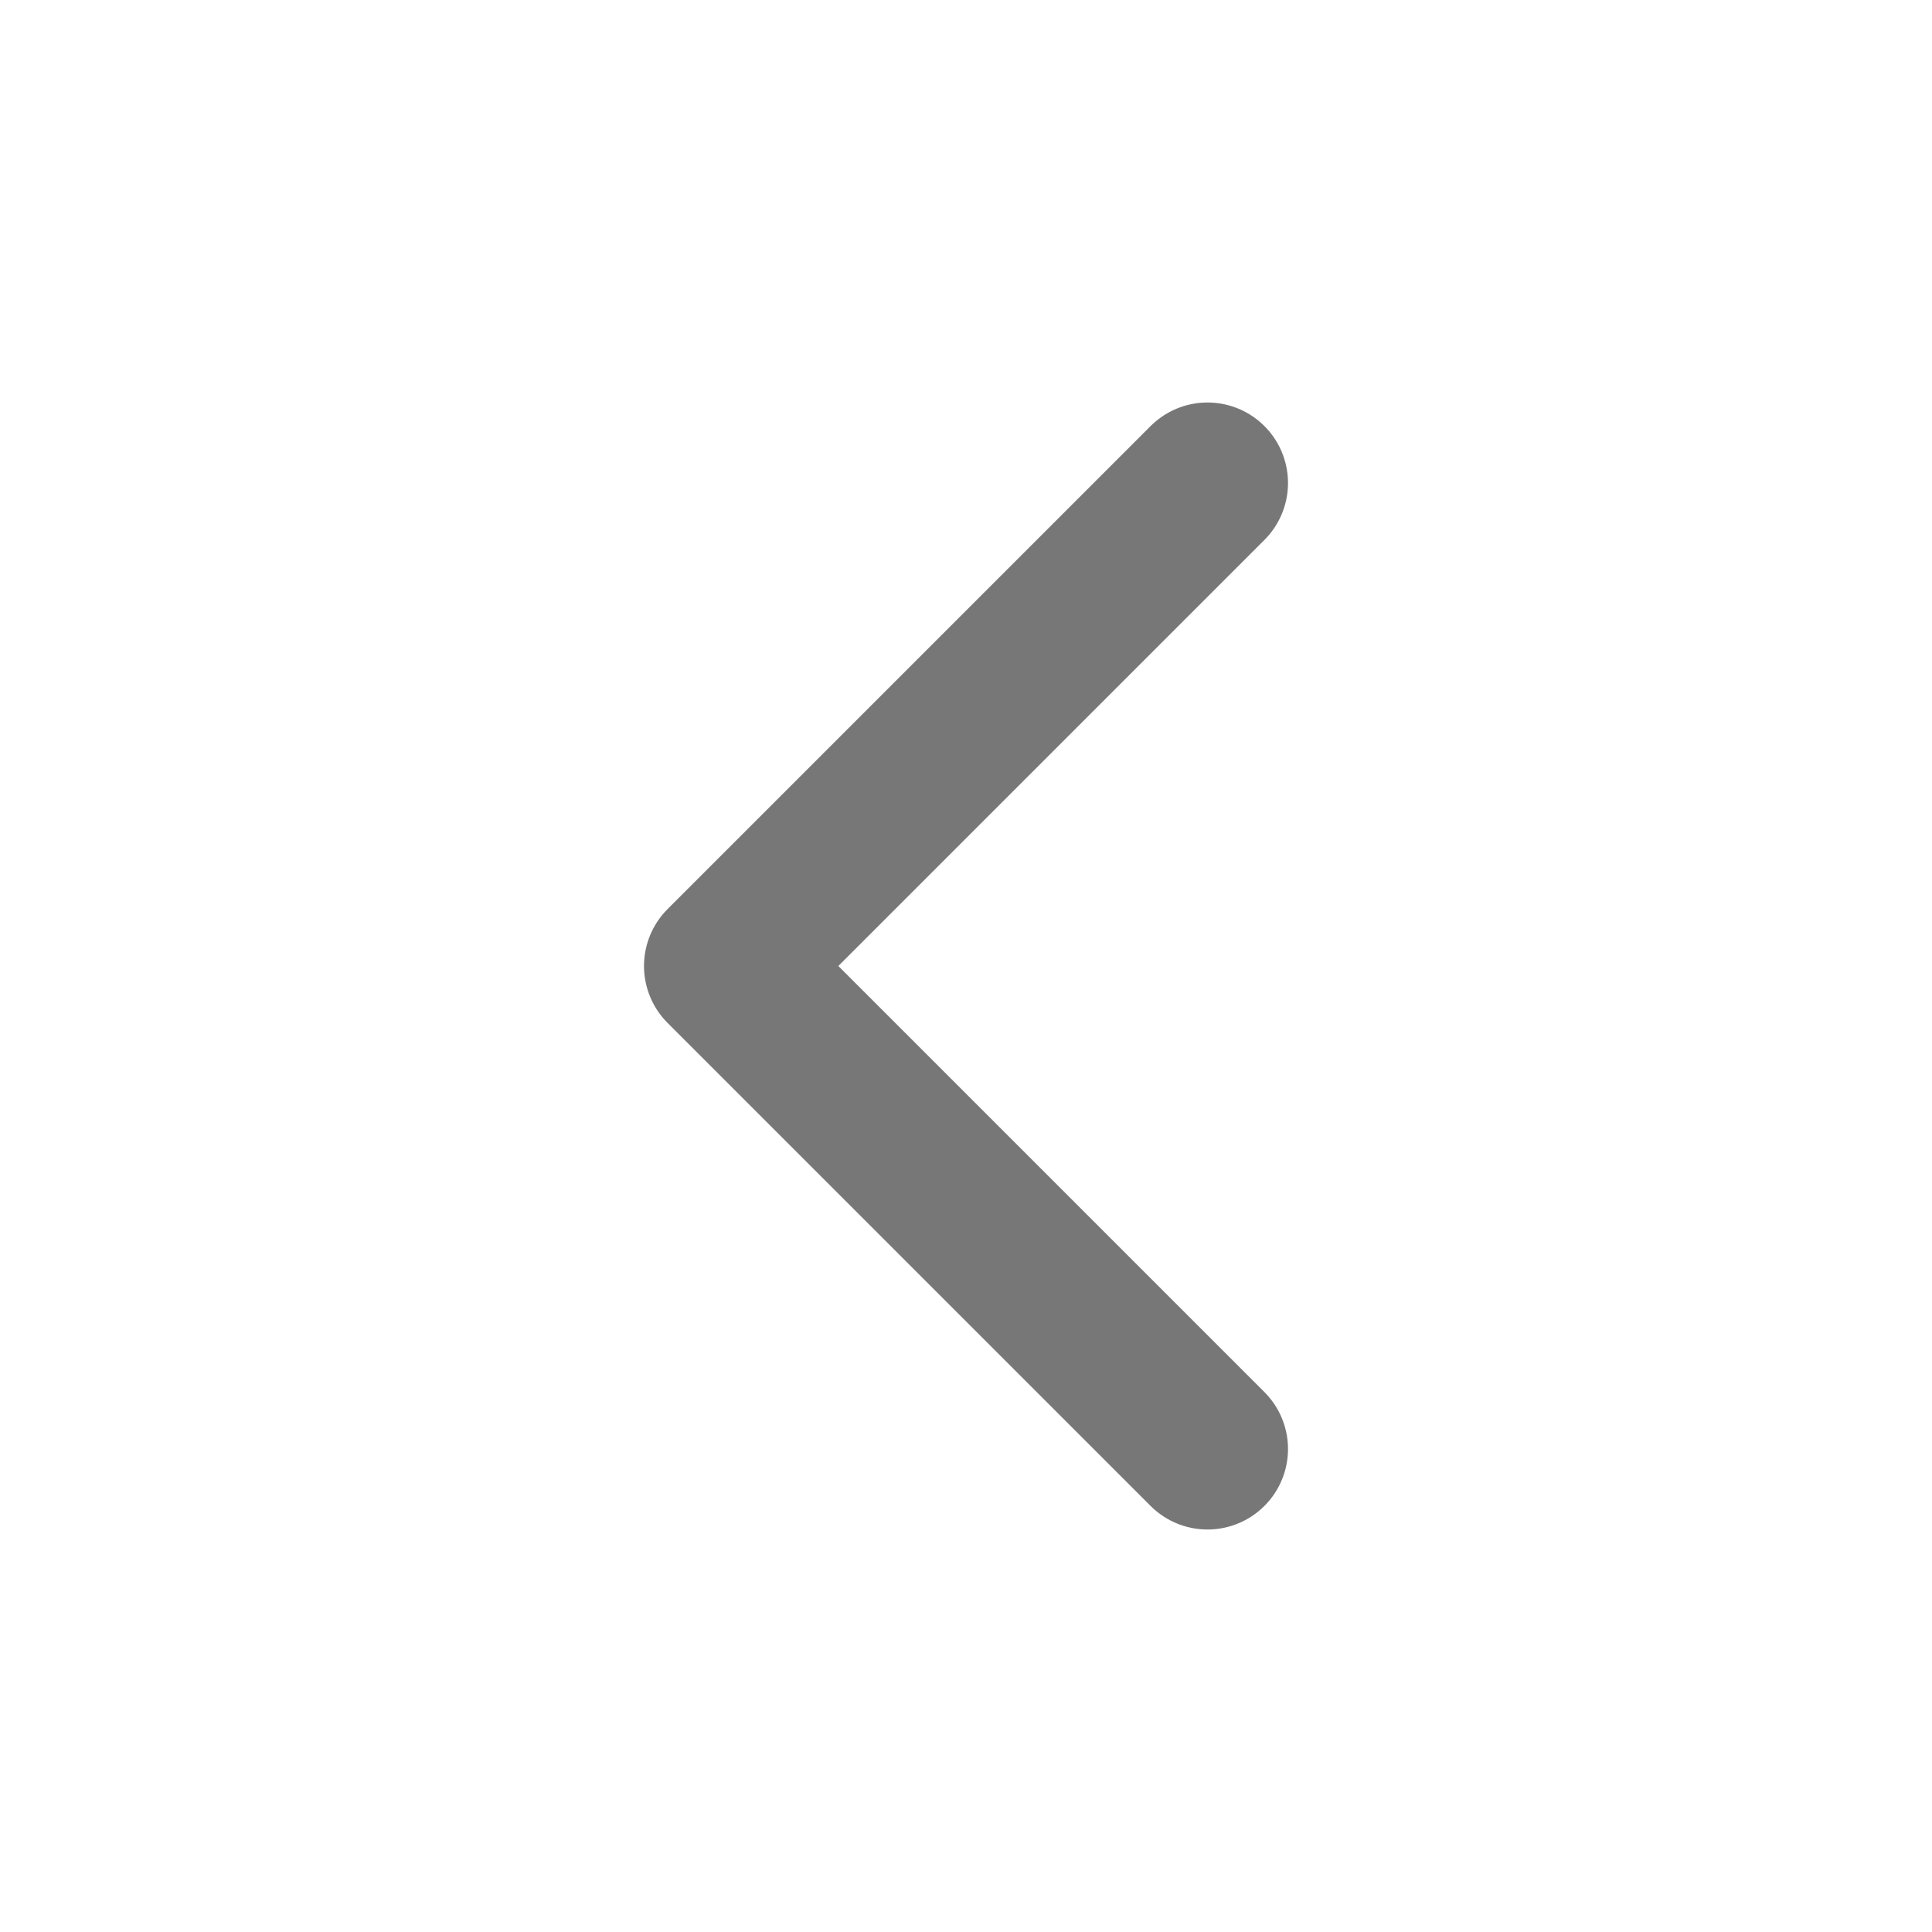
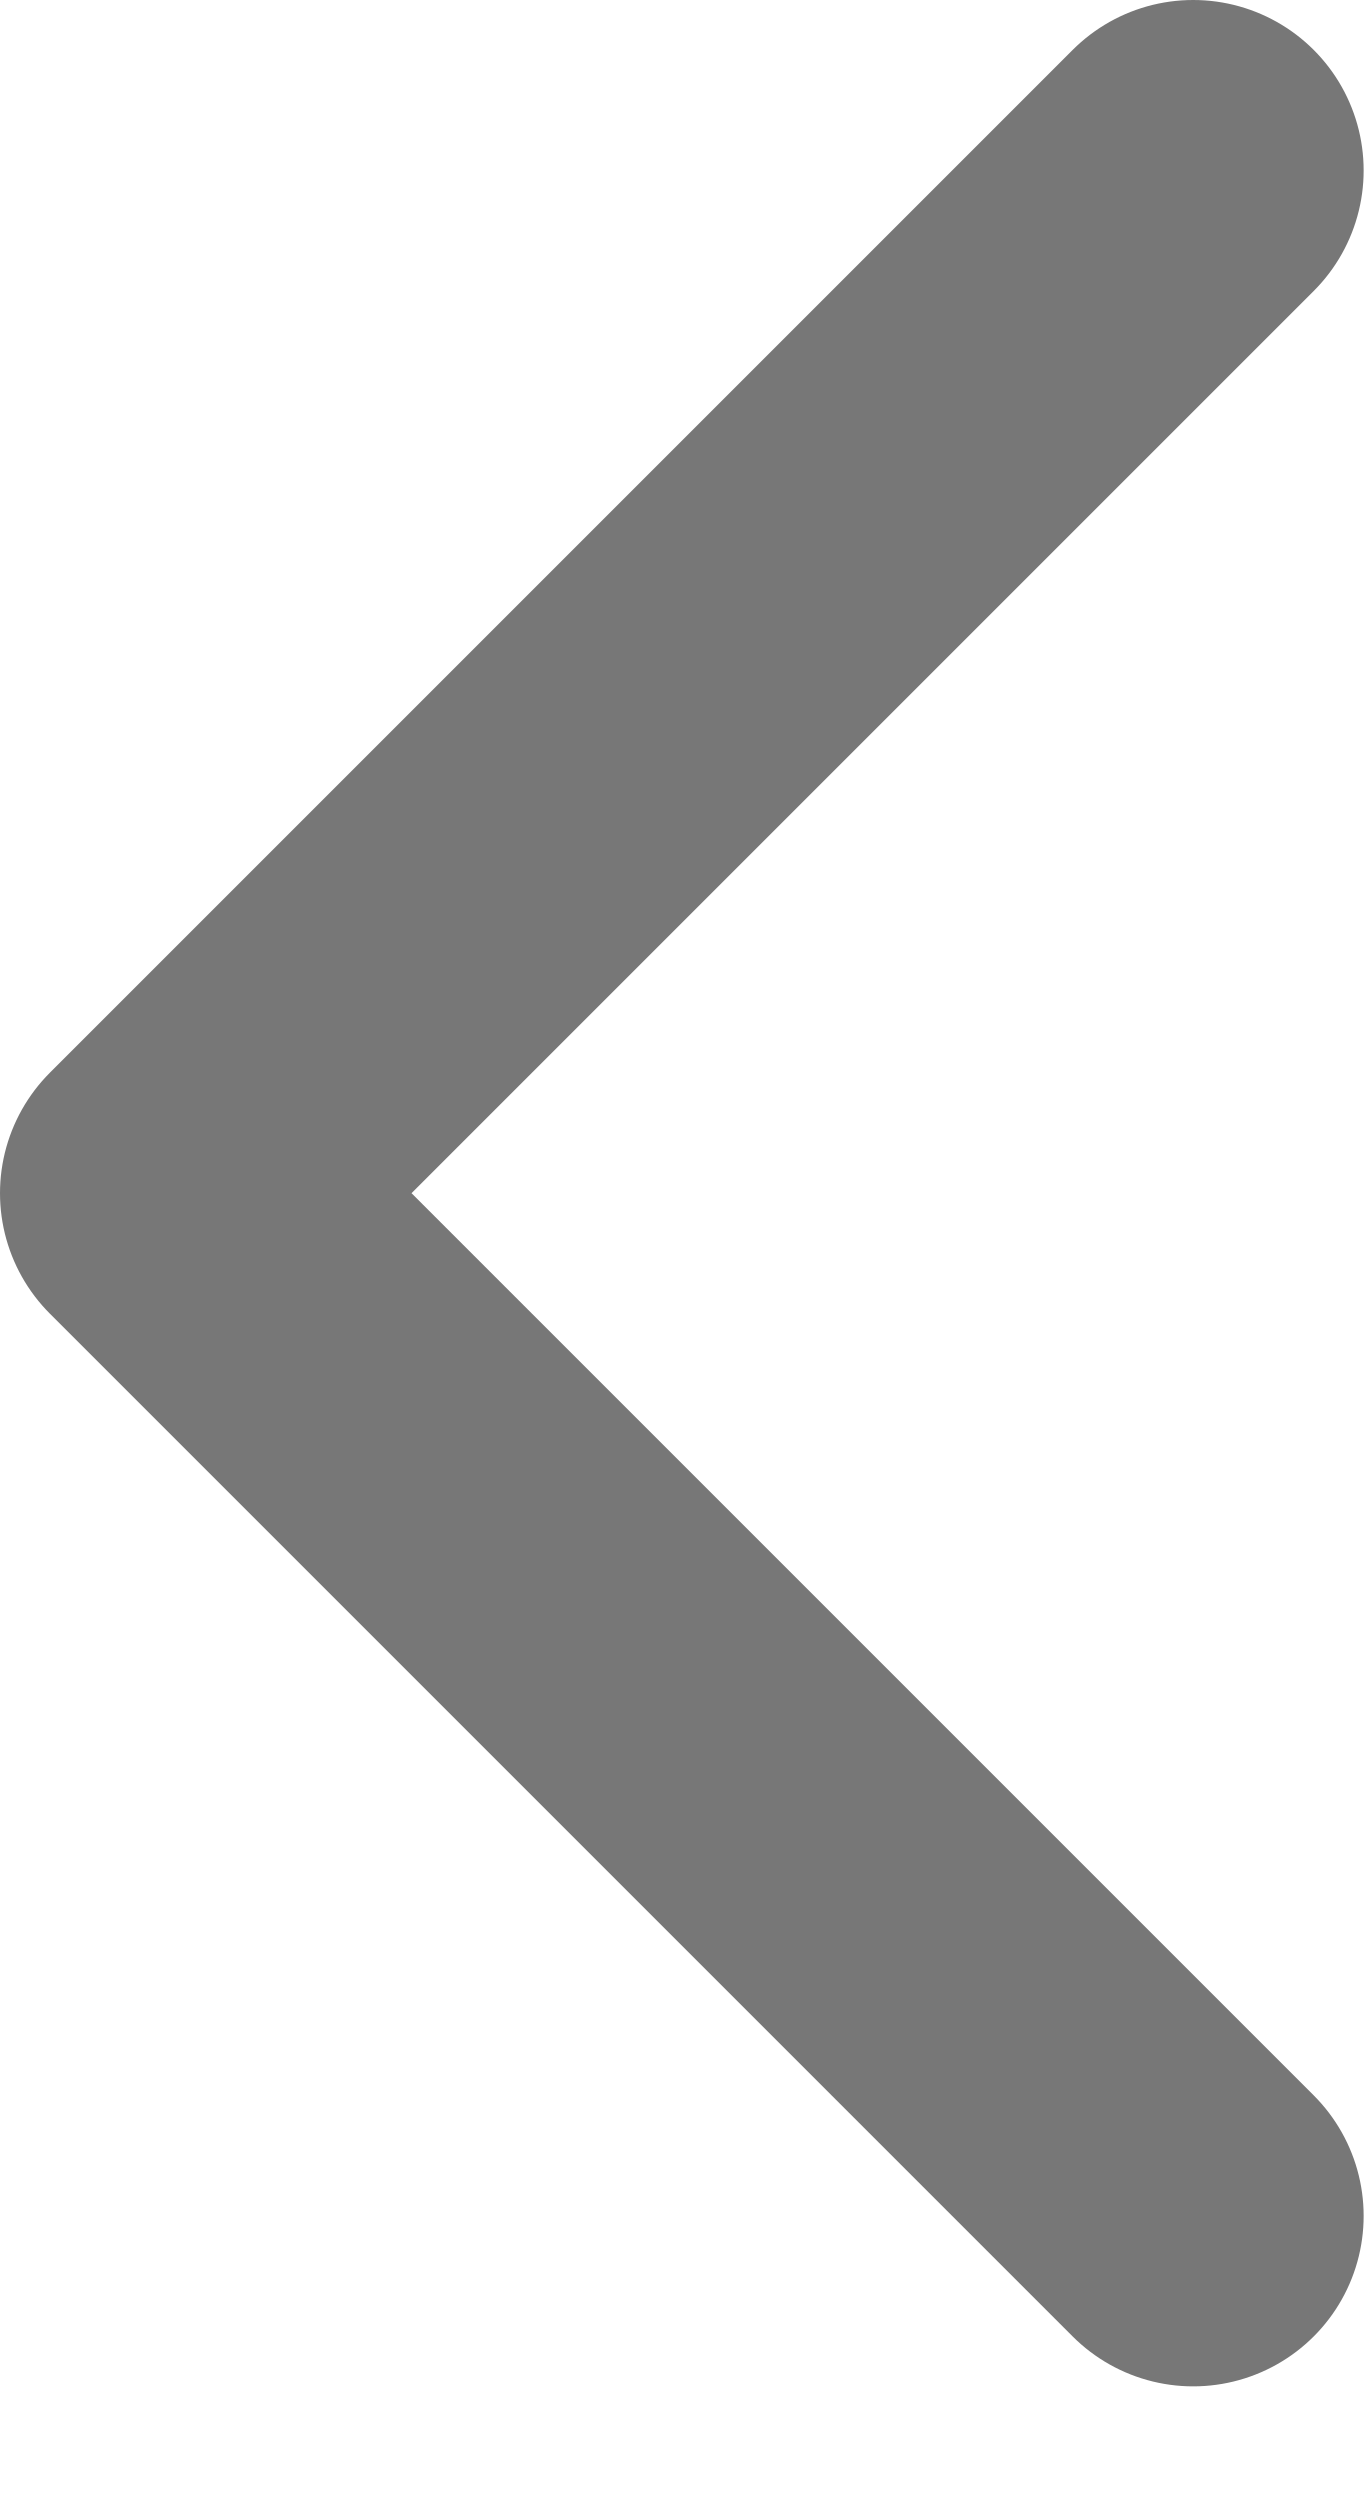
- <svg xmlns="http://www.w3.org/2000/svg" width="18" height="18" viewBox="0 0 18 18" fill="none">
-   <path d="M11.25 4.5L6.75 9L11.25 13.5" stroke="#777777" stroke-width="1.5" stroke-linecap="round" stroke-linejoin="round" />
+ <svg xmlns="http://www.w3.org/2000/svg" width="6" height="11" viewBox="0 0 6 11" fill="none">
+   <path d="M5.25 0.75L0.75 5.25L5.25 9.75" stroke="#777777" stroke-width="1.5" stroke-linecap="round" stroke-linejoin="round" />
</svg>
